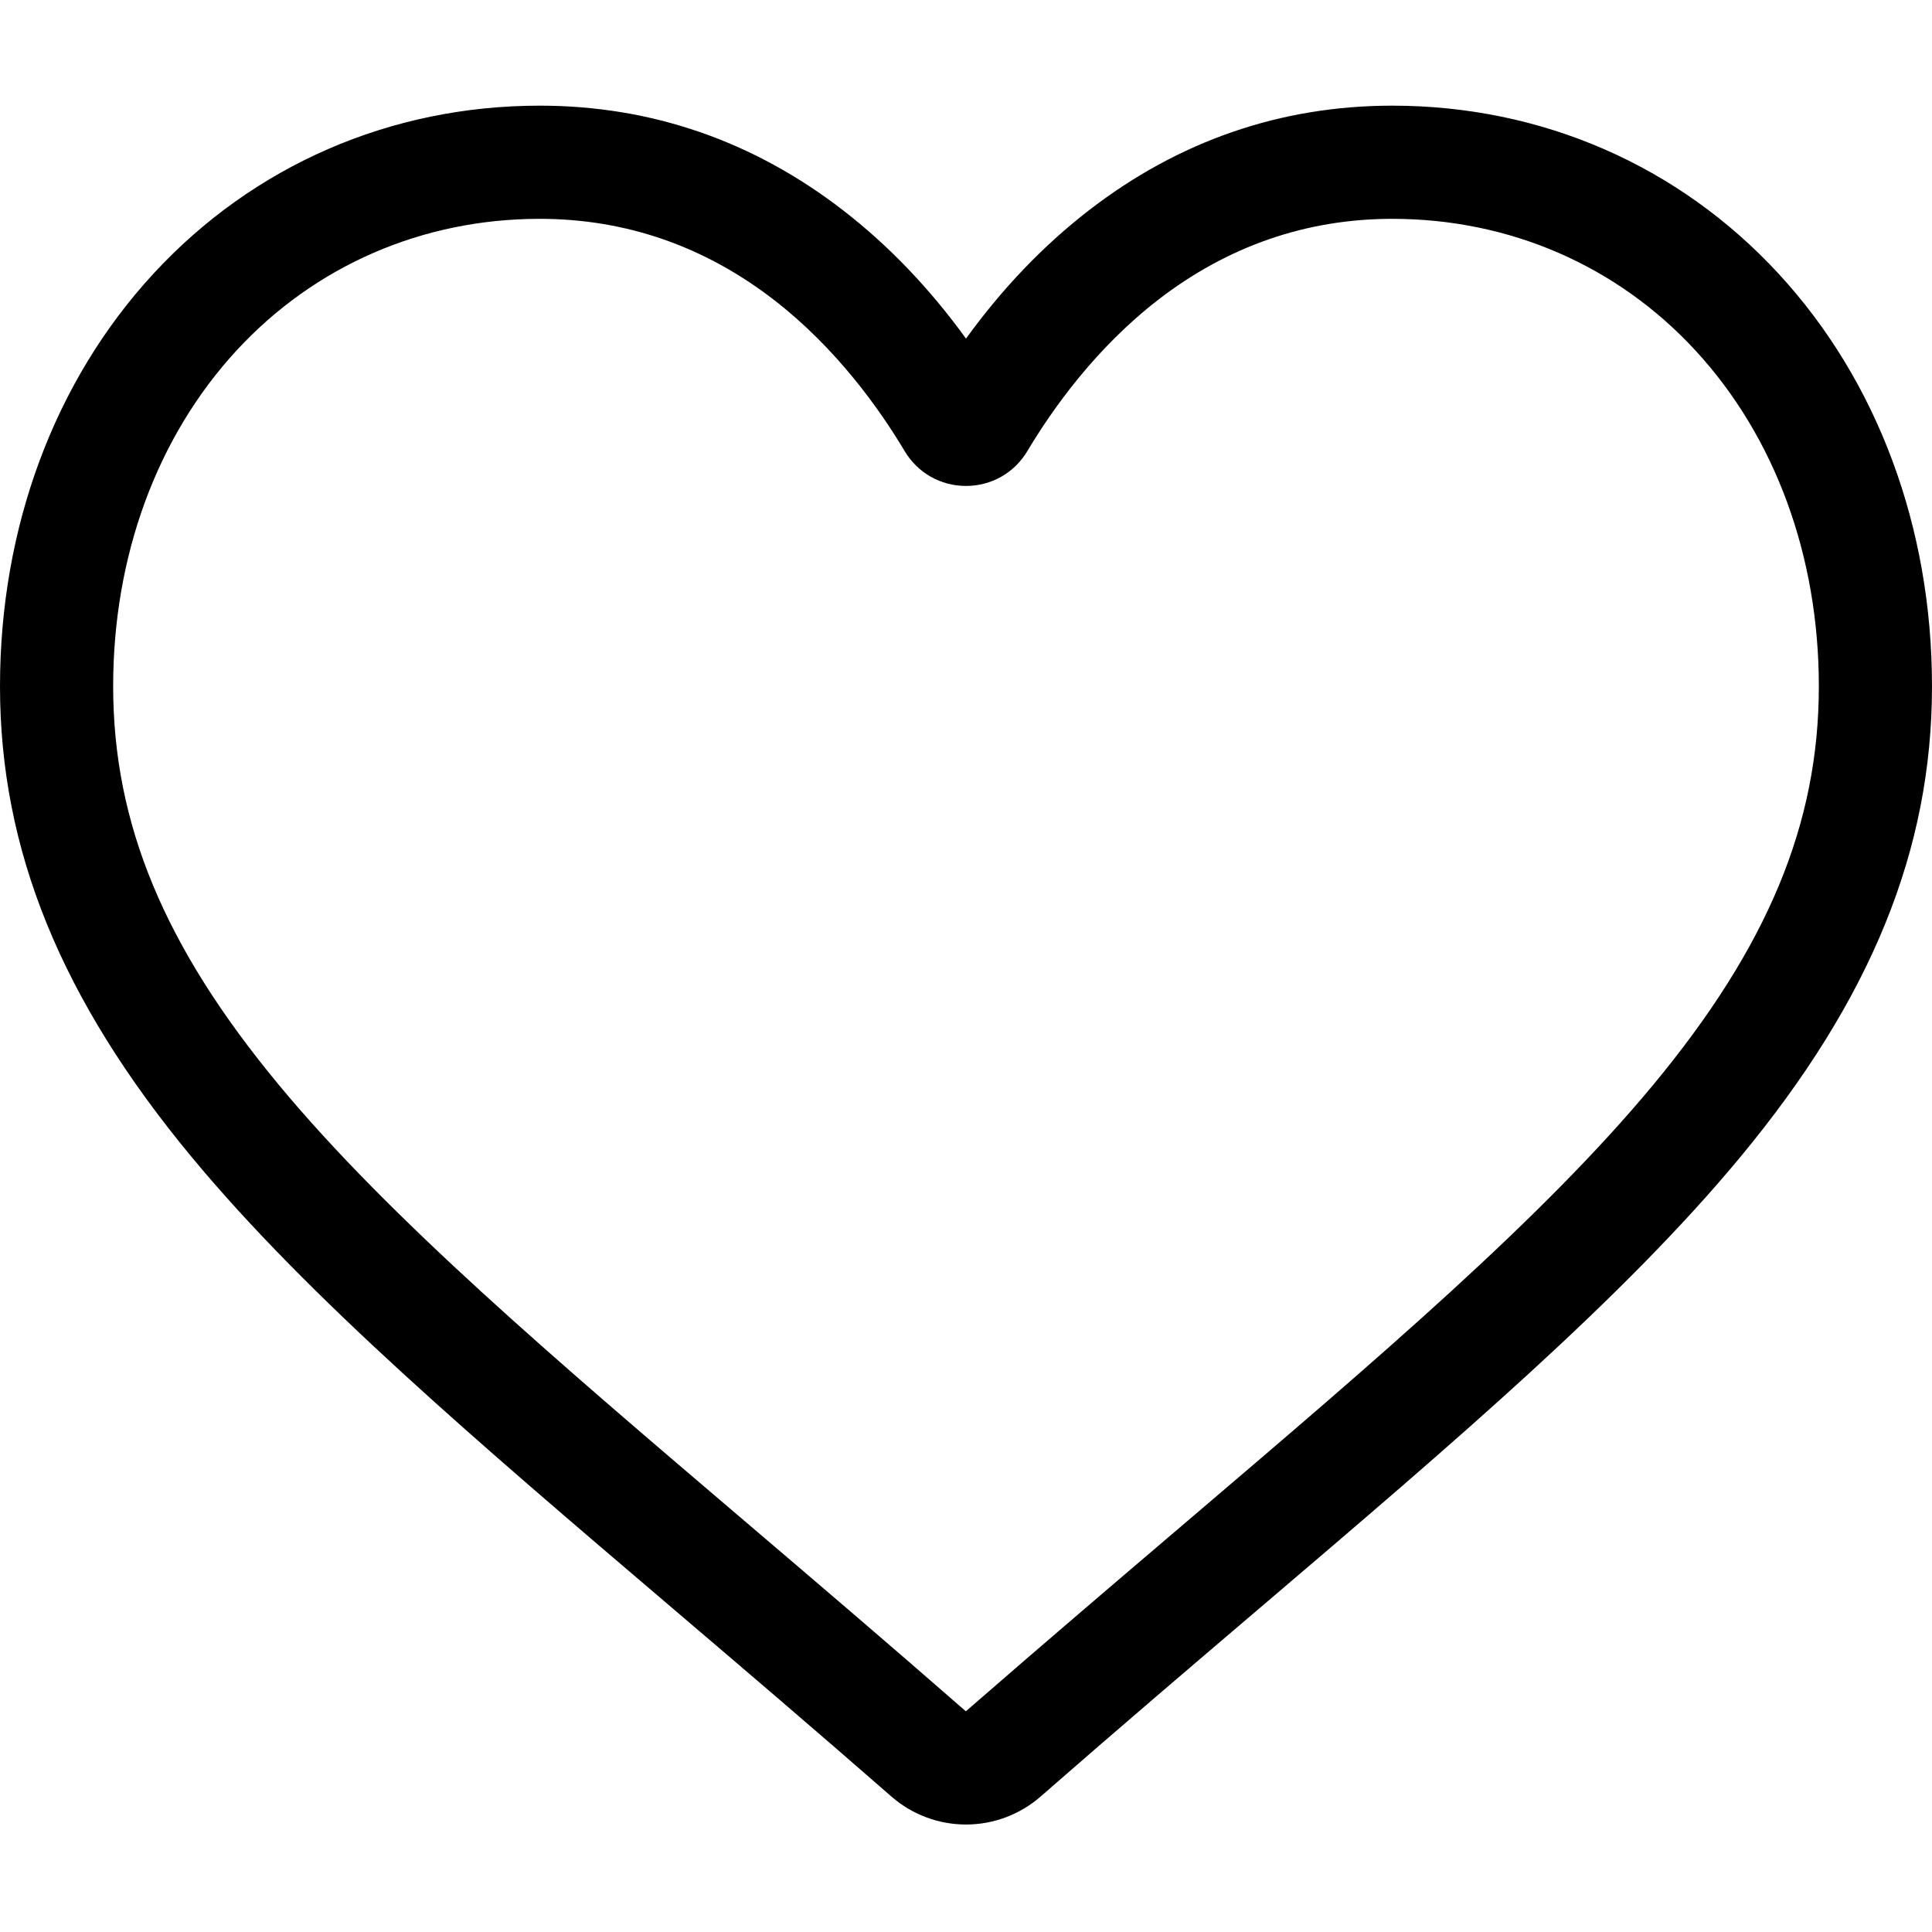
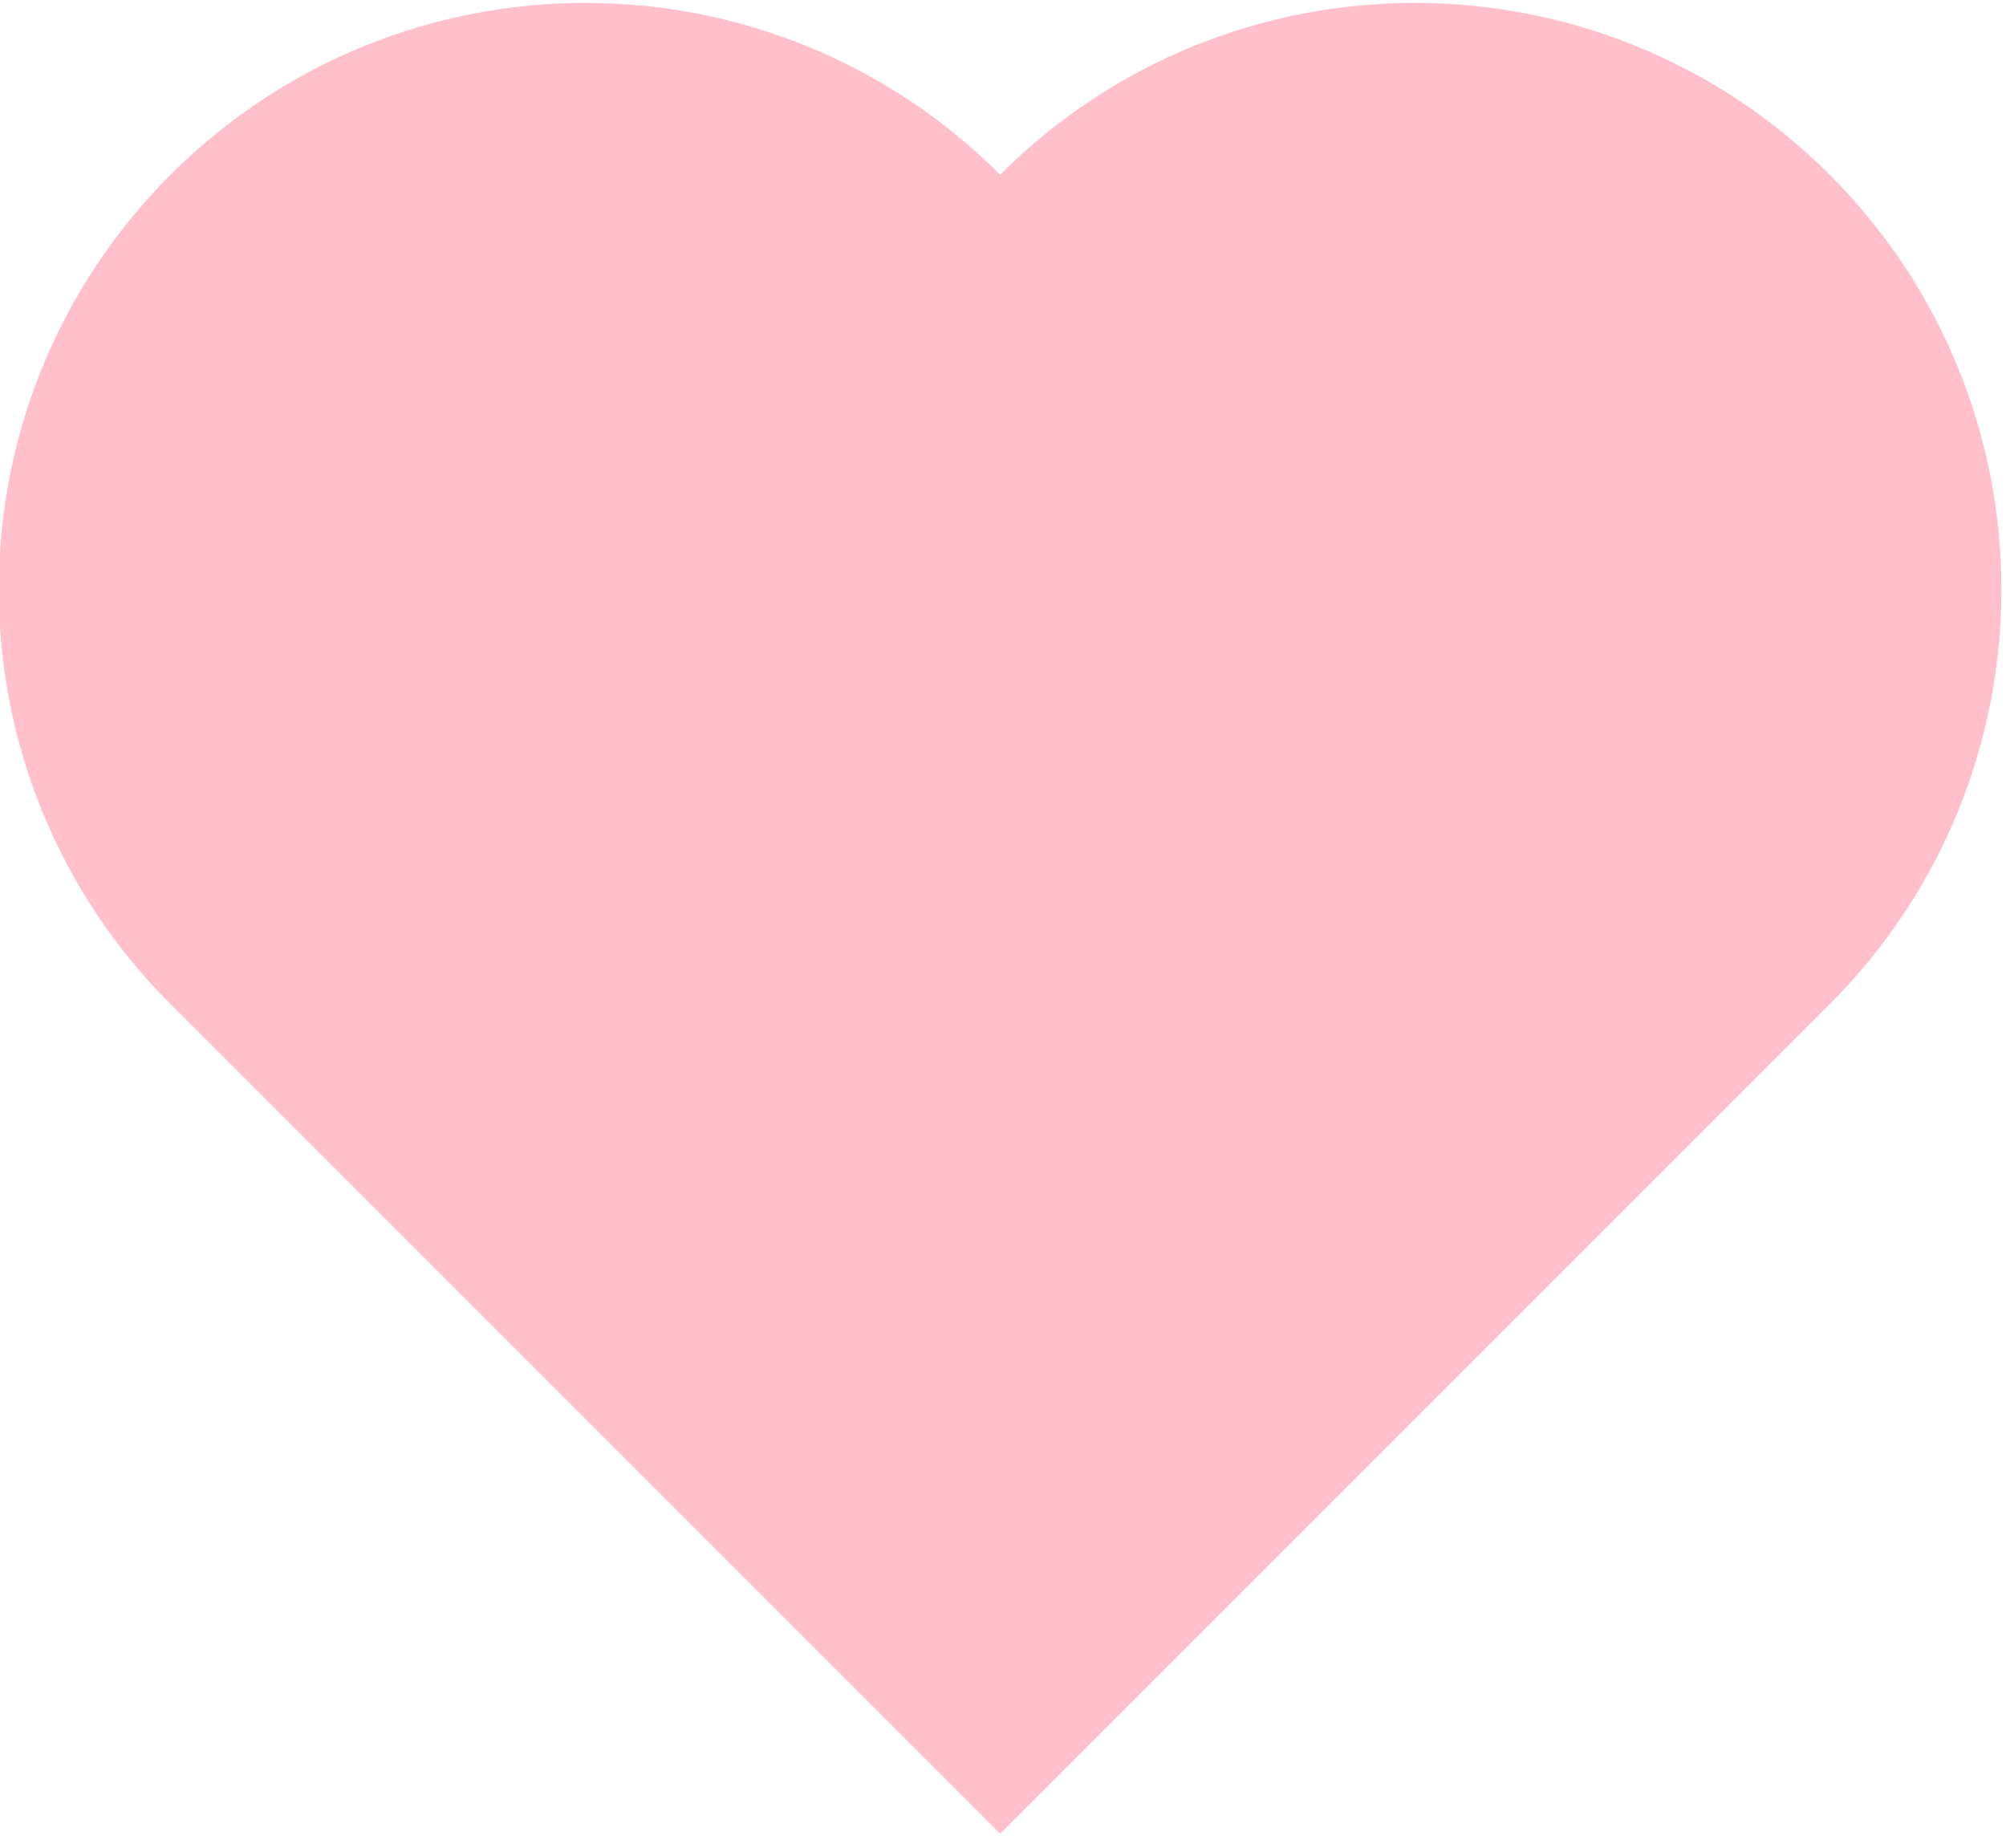
- <svg xmlns="http://www.w3.org/2000/svg" viewBox="0 -28 512.001 512">
-   <path d="m256 455.516c-7.289 0-14.316-2.641-19.793-7.438-20.684-18.086-40.625-35.082-58.219-50.074l-.09-.078c-51.582-43.957-96.125-81.918-127.117-119.312-34.645-41.805-50.781-81.441-50.781-124.742 0-42.07 14.426-80.883 40.617-109.293 26.504-28.746 62.871-44.578 102.414-44.578 29.555 0 56.621 9.344 80.445 27.77 12.023 9.301 22.922 20.684 32.523 33.961 9.605-13.277 20.5-24.66 32.527-33.961 23.824-18.426 50.891-27.77 80.445-27.77 39.539 0 75.91 15.832 102.414 44.578 26.191 28.41 40.613 67.223 40.613 109.293 0 43.301-16.133 82.938-50.777 124.738-30.992 37.398-75.531 75.355-127.105 119.309-17.625 15.016-37.598 32.039-58.328 50.168-5.473 4.789-12.504 7.43-19.789 7.43zm-112.969-425.523c-31.066 0-59.605 12.398-80.367 34.914-21.07 22.855-32.676 54.449-32.676 88.965 0 36.418 13.535 68.988 43.883 105.605 29.332 35.395 72.961 72.574 123.477 115.625l.094.078c17.66 15.051 37.68 32.113 58.516 50.332 20.961-18.254 41.012-35.344 58.707-50.418 50.512-43.051 94.137-80.223 123.469-115.617 30.344-36.617 43.879-69.188 43.879-105.605 0-34.516-11.605-66.109-32.676-88.965-20.758-22.516-49.301-34.914-80.363-34.914-22.758 0-43.652 7.234-62.102 21.5-16.441 12.719-27.895 28.797-34.609 40.047-3.453 5.785-9.531 9.238-16.262 9.238s-12.809-3.453-16.262-9.238c-6.711-11.25-18.164-27.328-34.609-40.047-18.449-14.266-39.344-21.5-62.098-21.5zm0 0" />
+ <svg xmlns="http://www.w3.org/2000/svg" xmlns:xlink="http://www.w3.org/1999/xlink" version="1.1" height="315" width="342">
+   <defs>
+     <style type="text/css">
+     .outline { stroke:none; stroke-width:0 }
+   </style>
+     <g id="heart">
+       <path d="M0 200 v-200 h200      a100,100 90 0,1 0,200     a100,100 90 0,1 -200,0     z" />
+     </g>
+   </defs>
+   <use xlink:href="#heart" class="outline" fill="pink" transform="rotate(225,150,121)" />
</svg>
